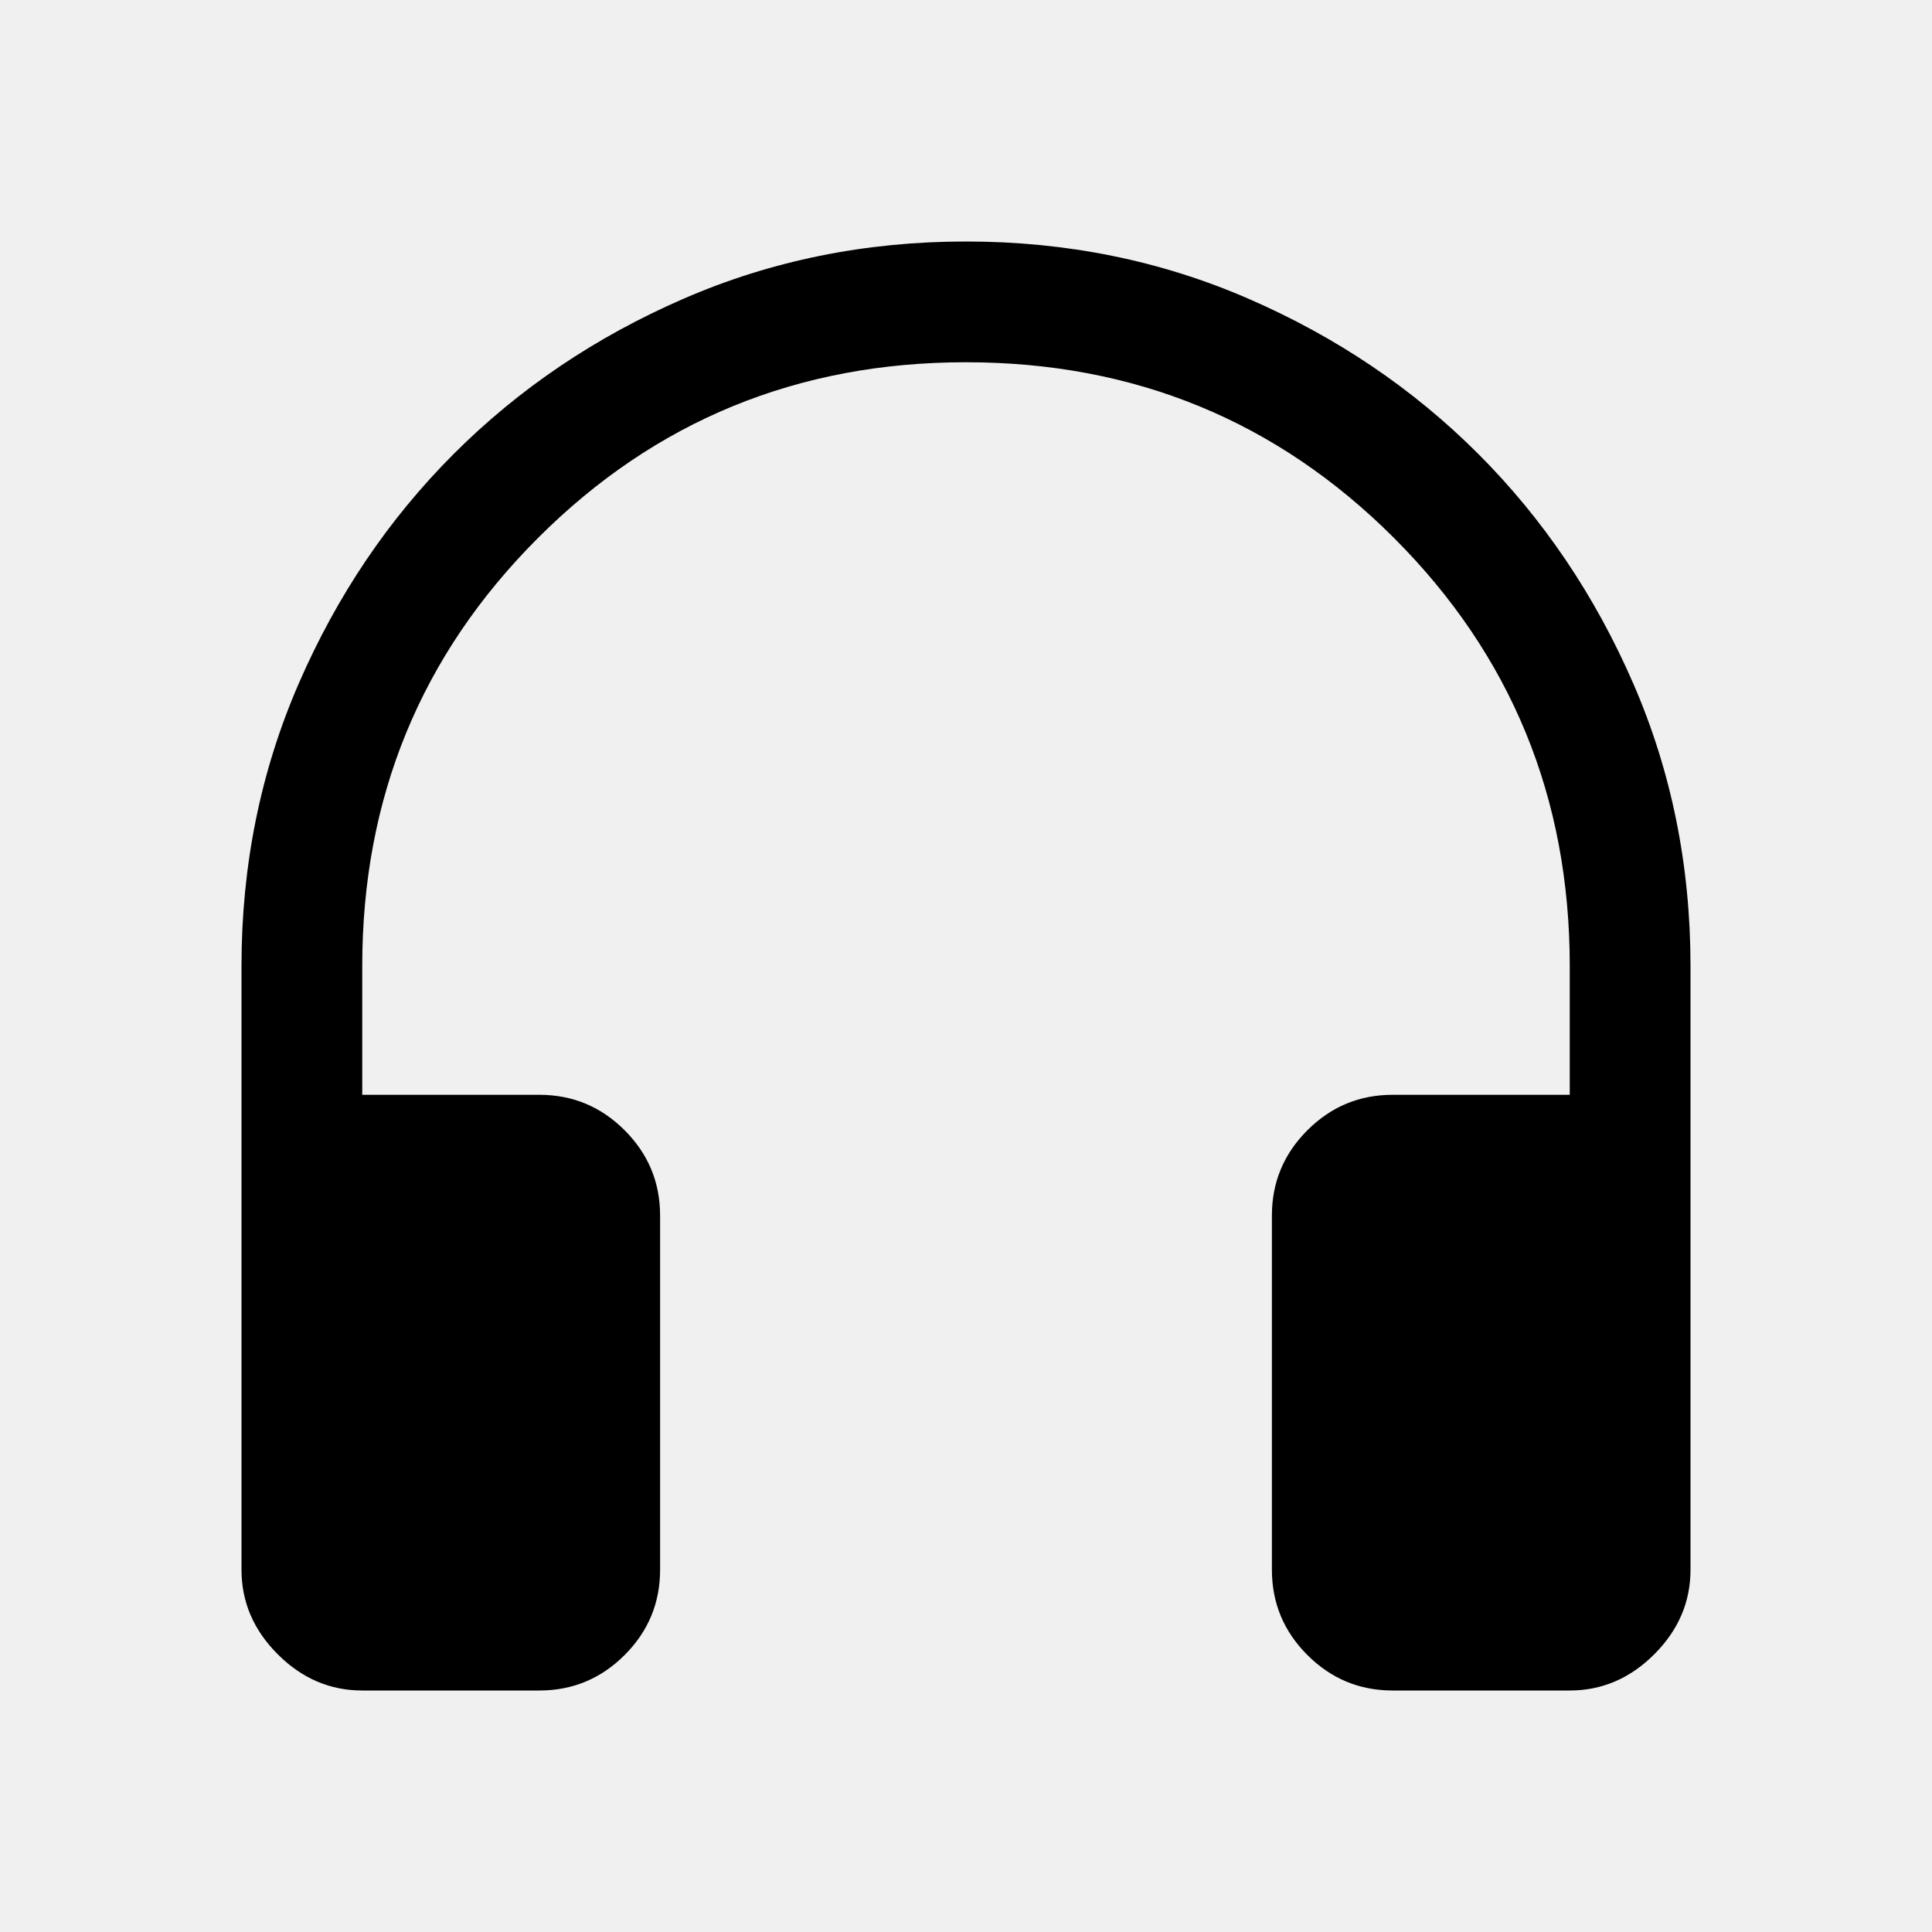
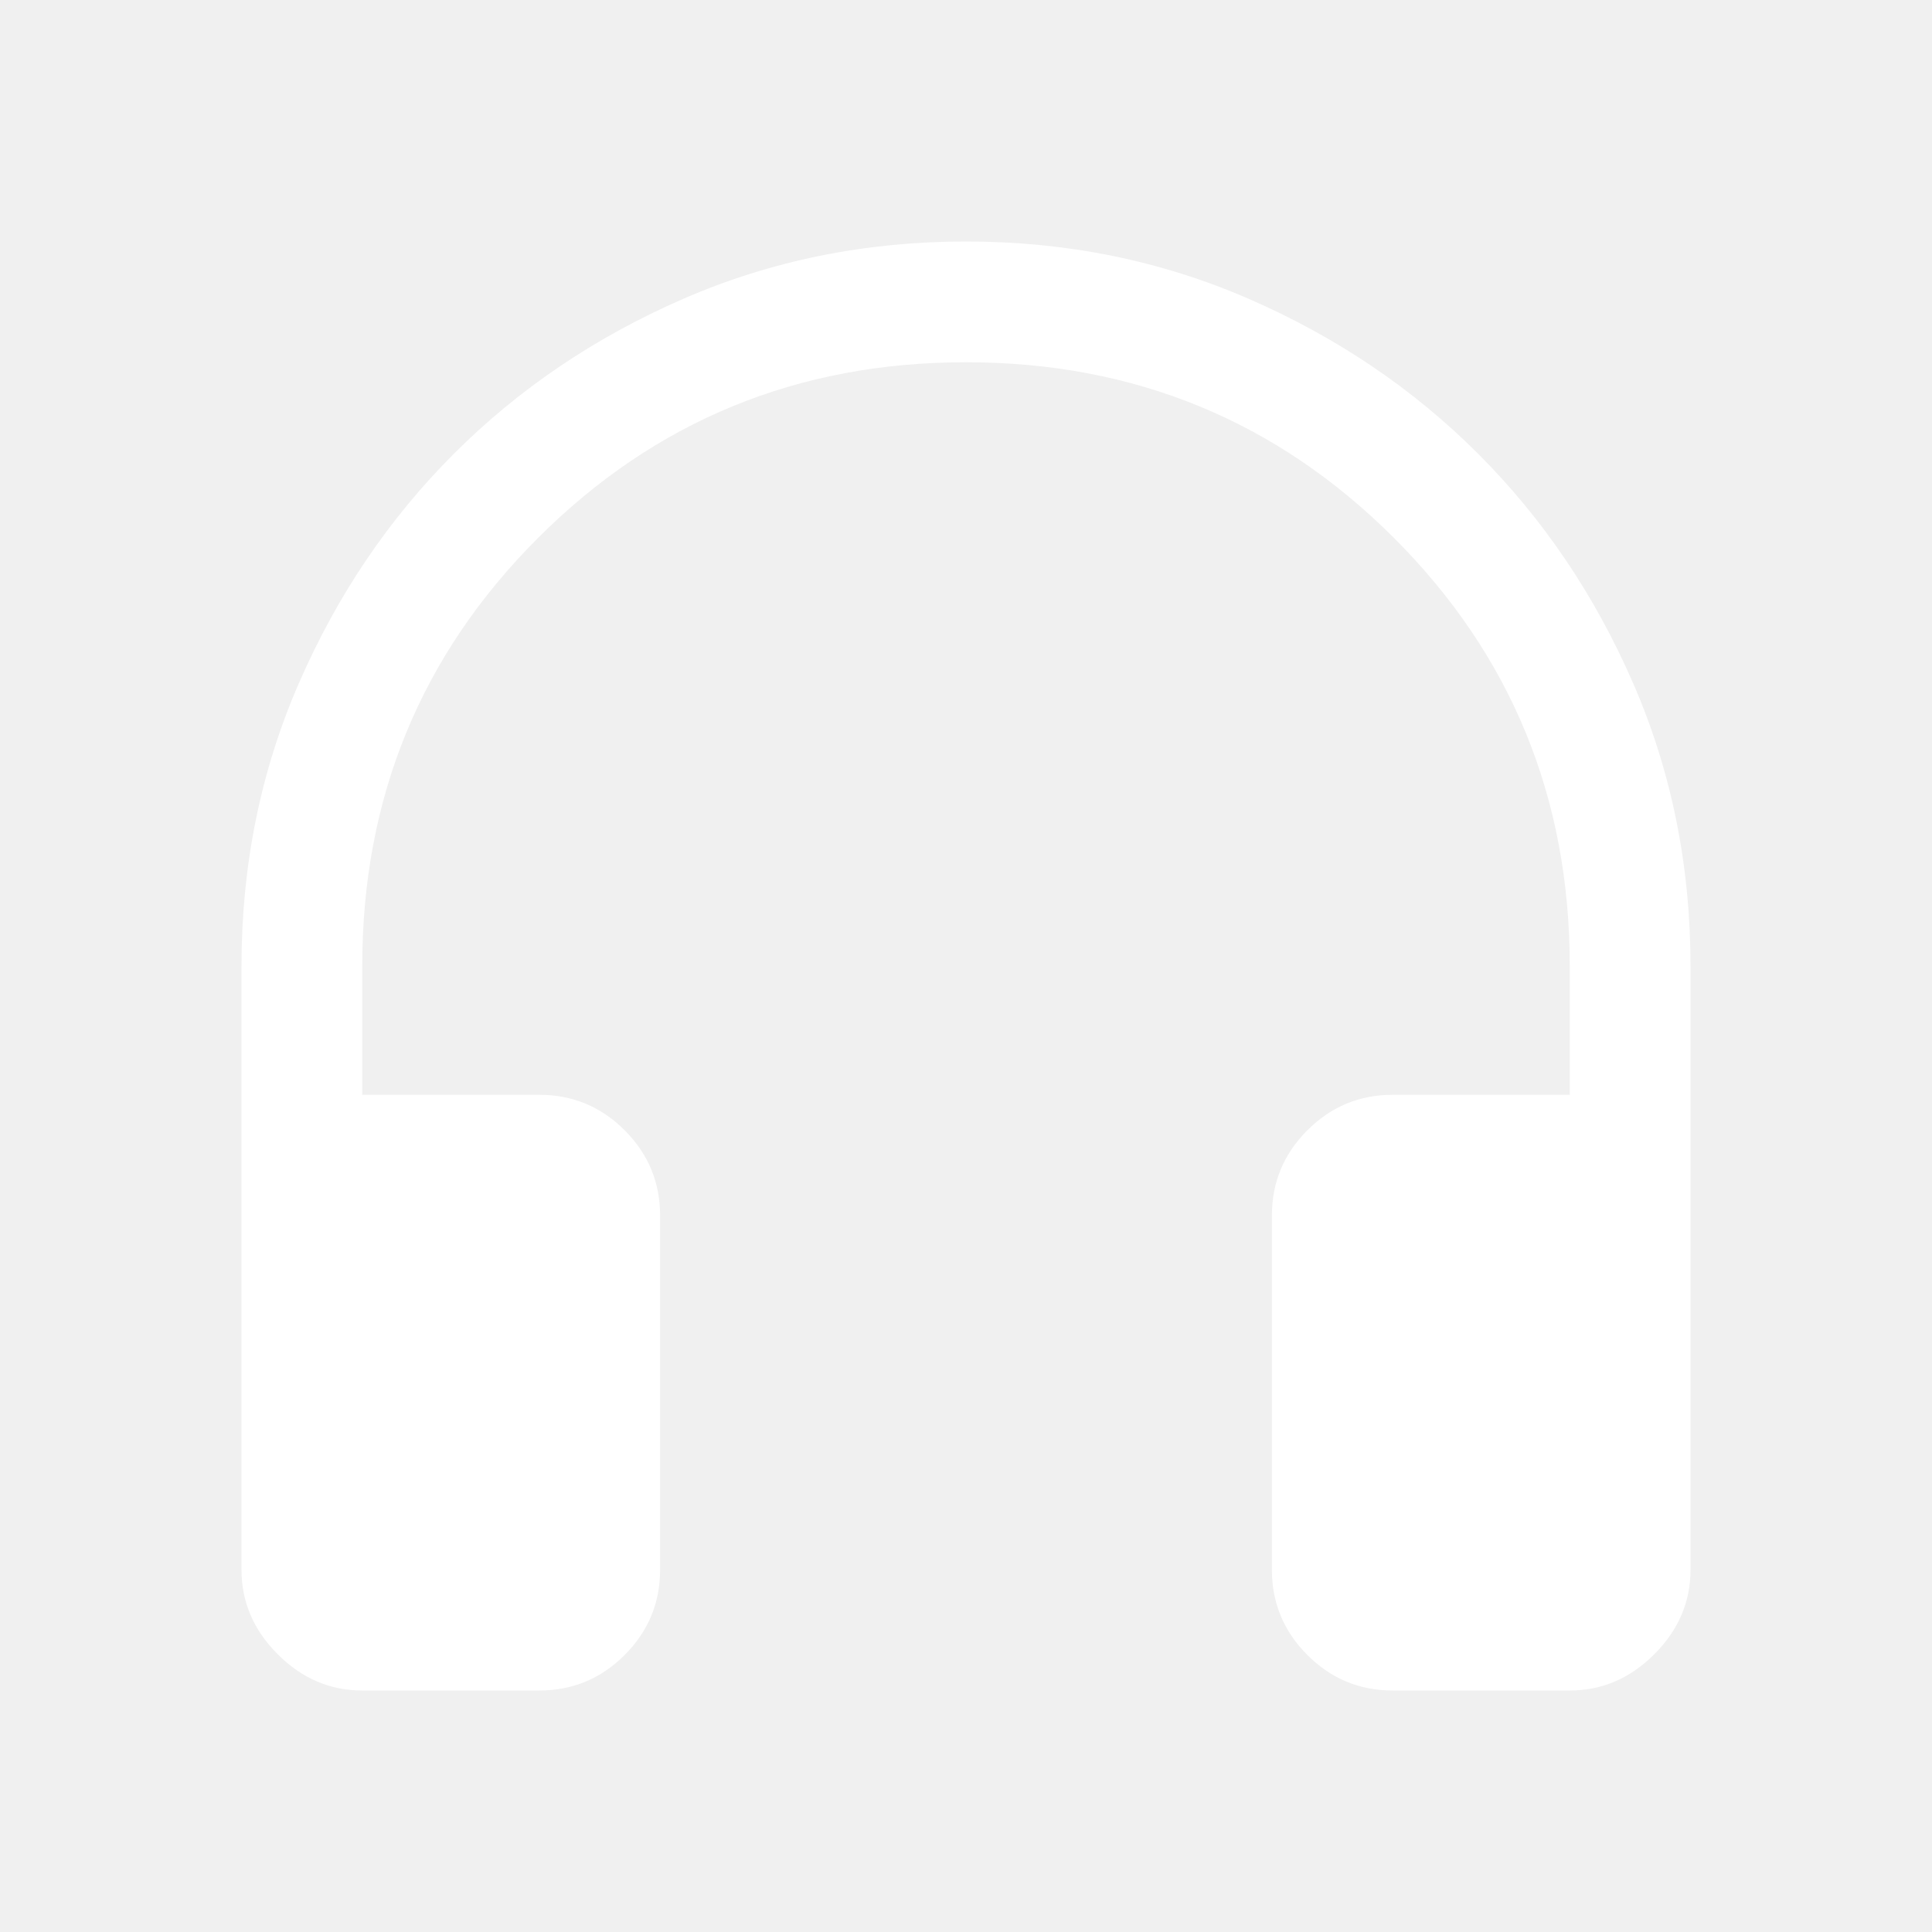
- <svg xmlns="http://www.w3.org/2000/svg" height="48" viewBox="0 -960 960 960" width="48">
+ <svg xmlns="http://www.w3.org/2000/svg" fill="#FFFFFF" height="48" viewBox="0 -960 960 960" width="48">
  <path d="M268-120h-88q-24 0-42-18t-18-42v-300q0-75 28.5-140.5t77-114q48.5-48.5 114-77T480-840q75 0 140.5 28.5t114 77q48.5 48.5 77 114T840-480v300q0 24-18 42t-42 18h-88q-24.75 0-42.37-17.63Q632-155.25 632-180v-176q0-24.75 17.63-42.38Q667.25-416 692-416h88v-64q0-125.36-87.32-212.68Q605.36-780 480-780q-125.36 0-212.68 87.32Q180-605.36 180-480v64h88q24.75 0 42.38 17.62Q328-380.75 328-356v176q0 24.75-17.62 42.37Q292.75-120 268-120Z" />
</svg>
